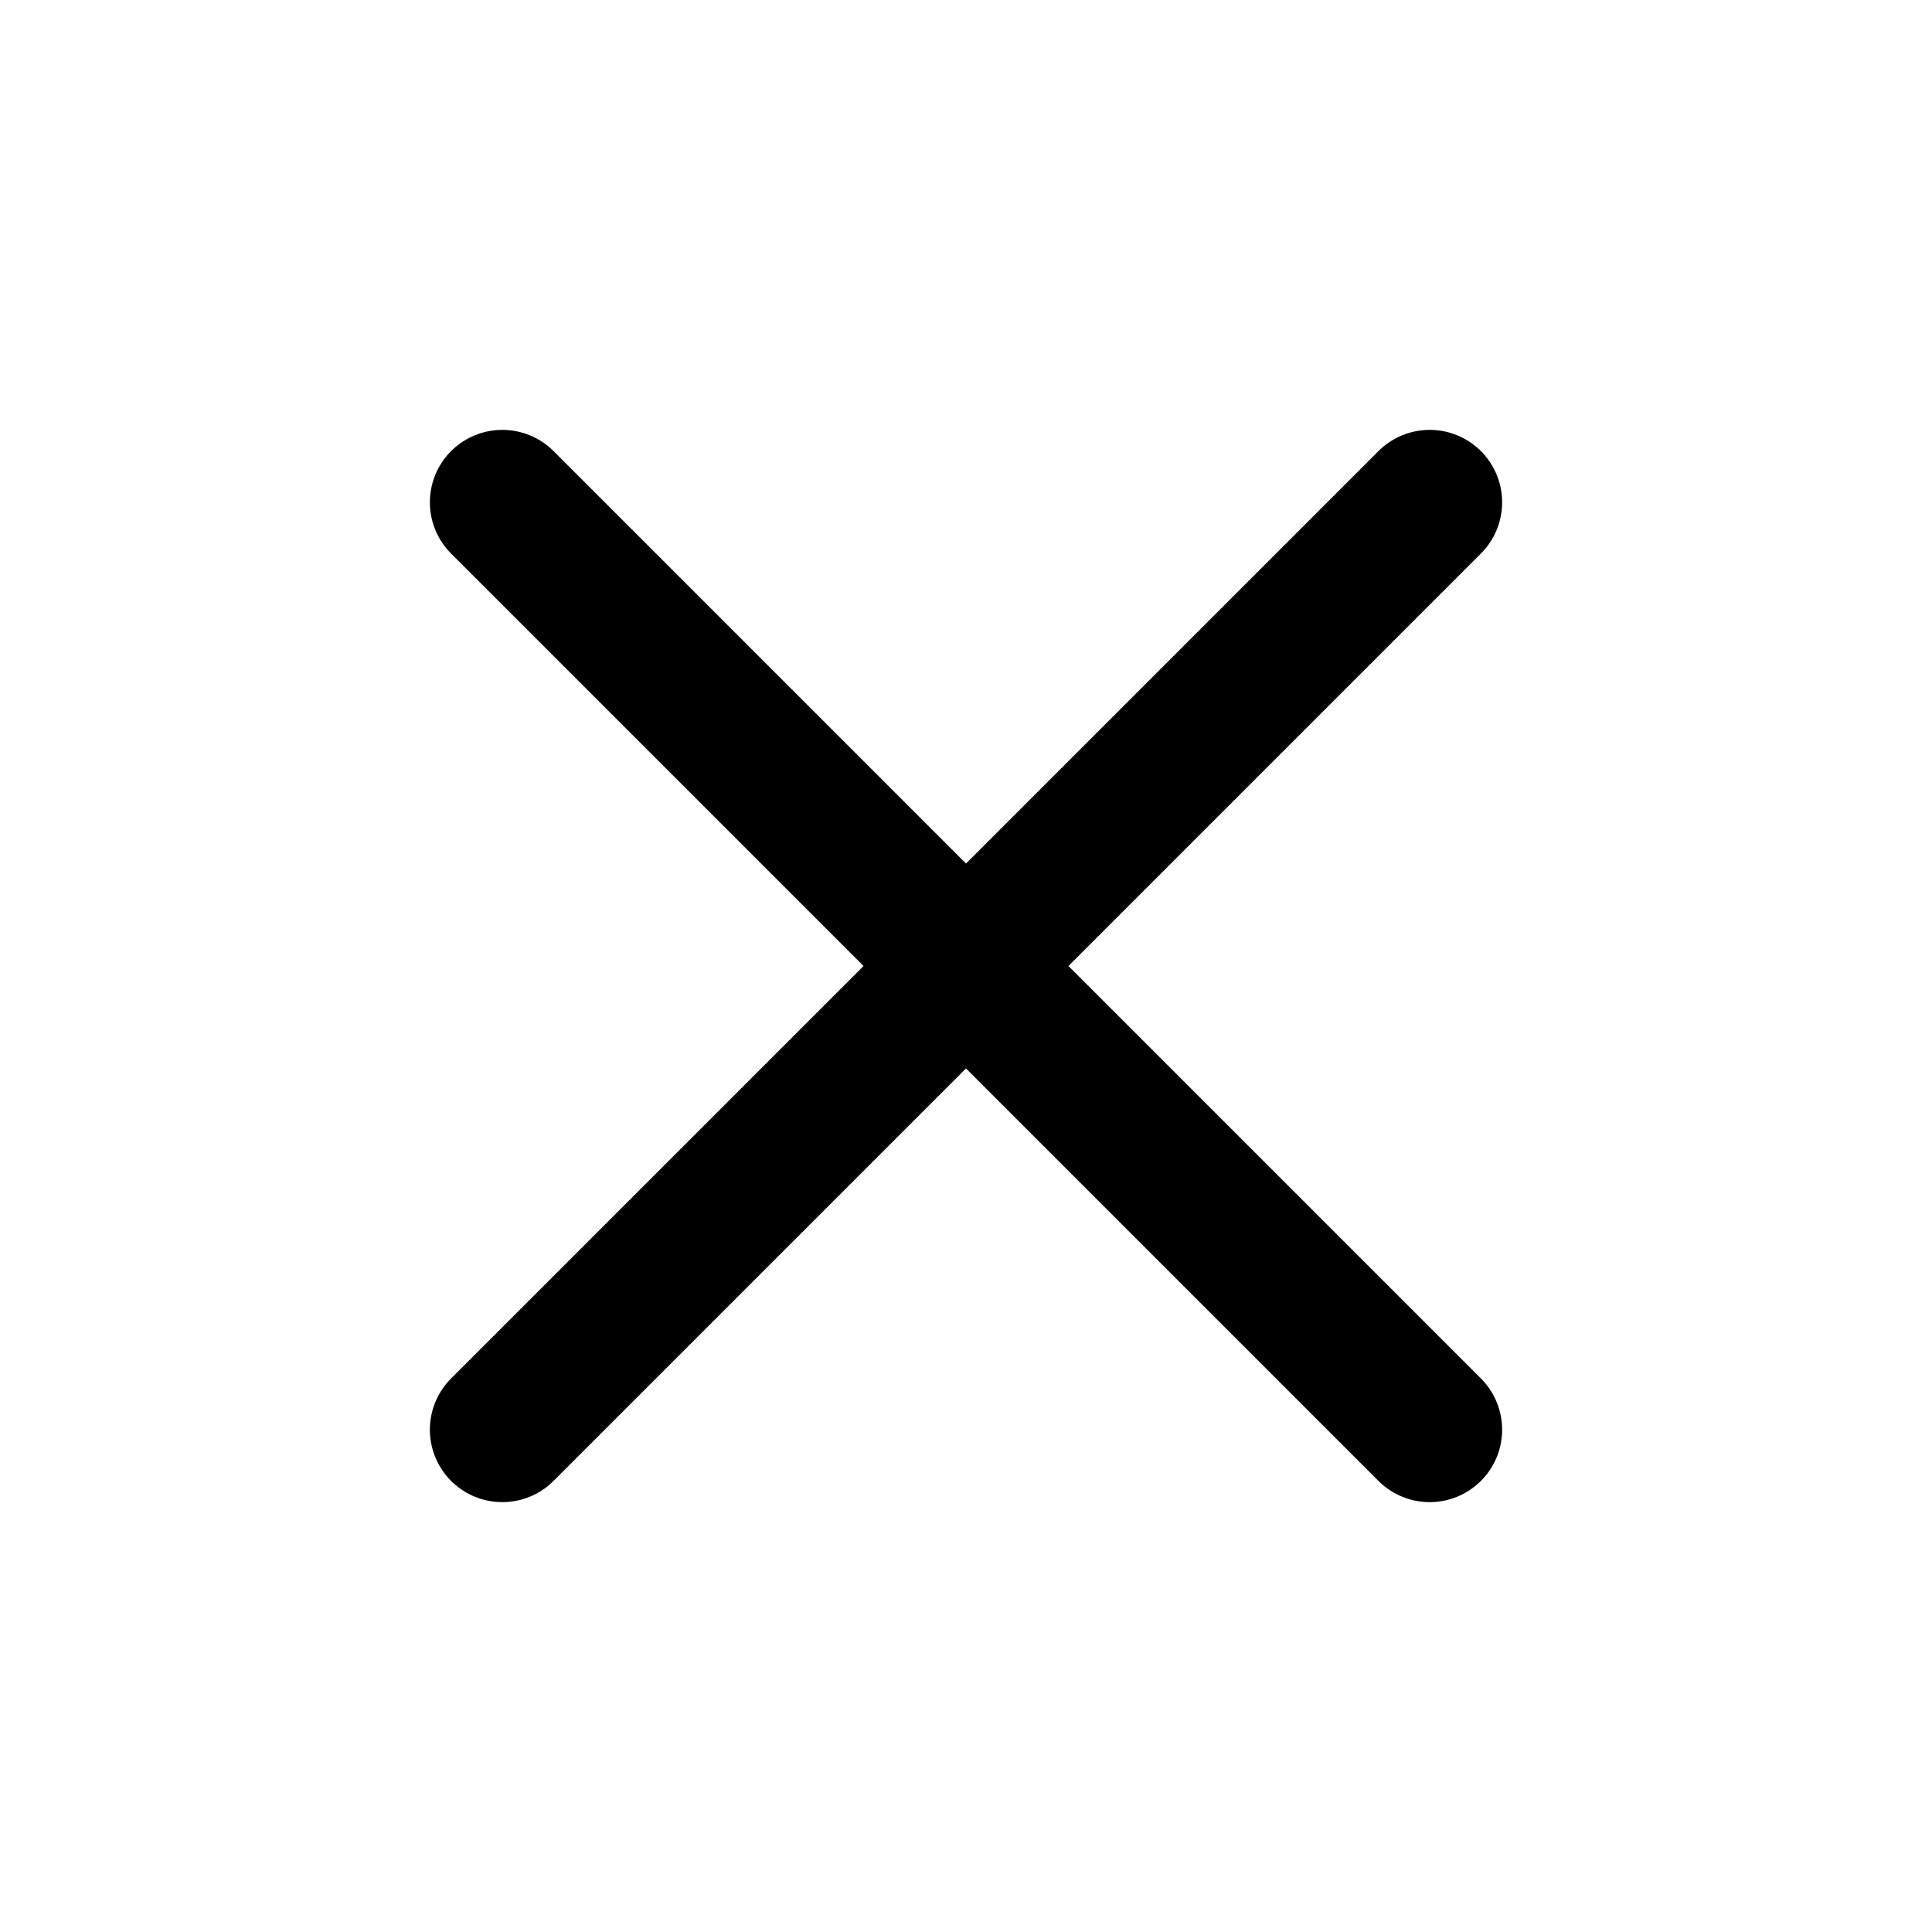
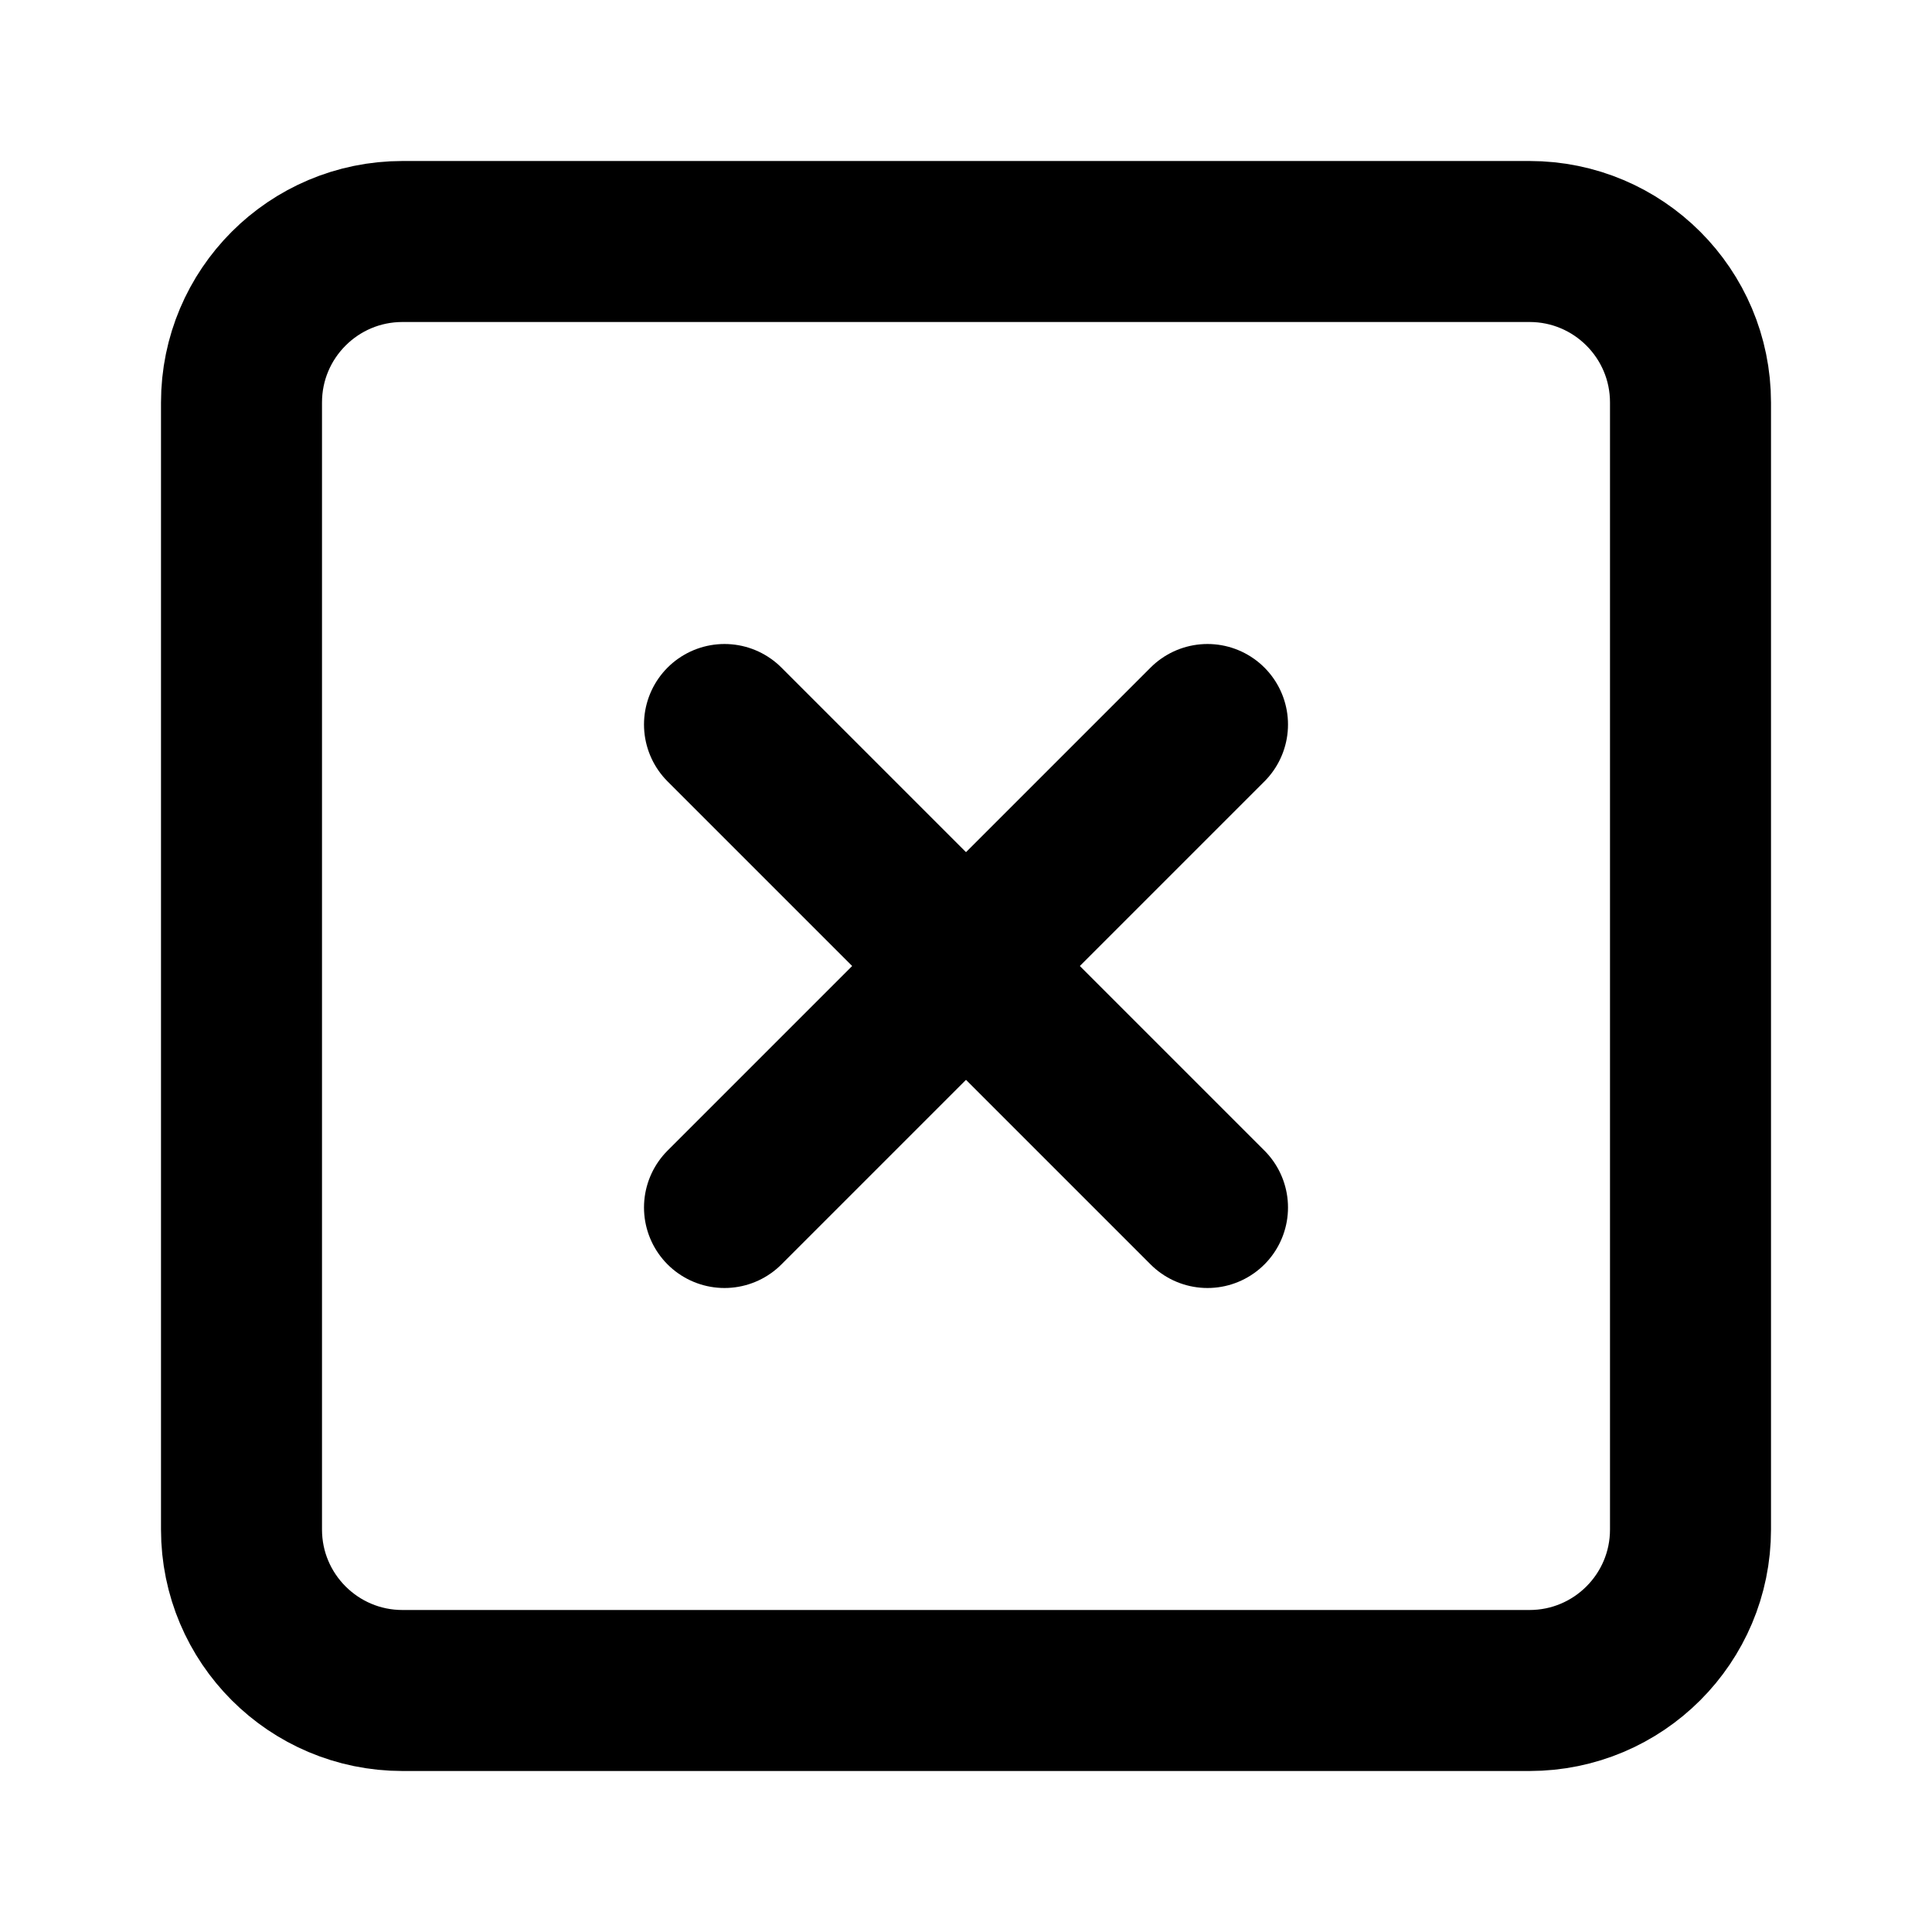
- <svg xmlns="http://www.w3.org/2000/svg" viewBox="0 0 20 20" fill="none" stroke="#000" stroke-width="1.5" stroke-linecap="round" stroke-linejoin="round">
-   <path d="M5.2 5.2 14.8 14.8M14.8 5.2 5.2 14.8" />
+ <svg xmlns="http://www.w3.org/2000/svg" class="lucide lucide-x-square" width="24" height="24" viewBox="0 0 24 24" fill="none" stroke="currentColor" stroke-width="2" stroke-linecap="round" stroke-linejoin="round">
+   <rect width="18" height="18" x="3" y="3" rx="2" ry="2" />
+   <path d="m15 9-6 6" />
+   <path d="m9 9 6 6" />
</svg>
